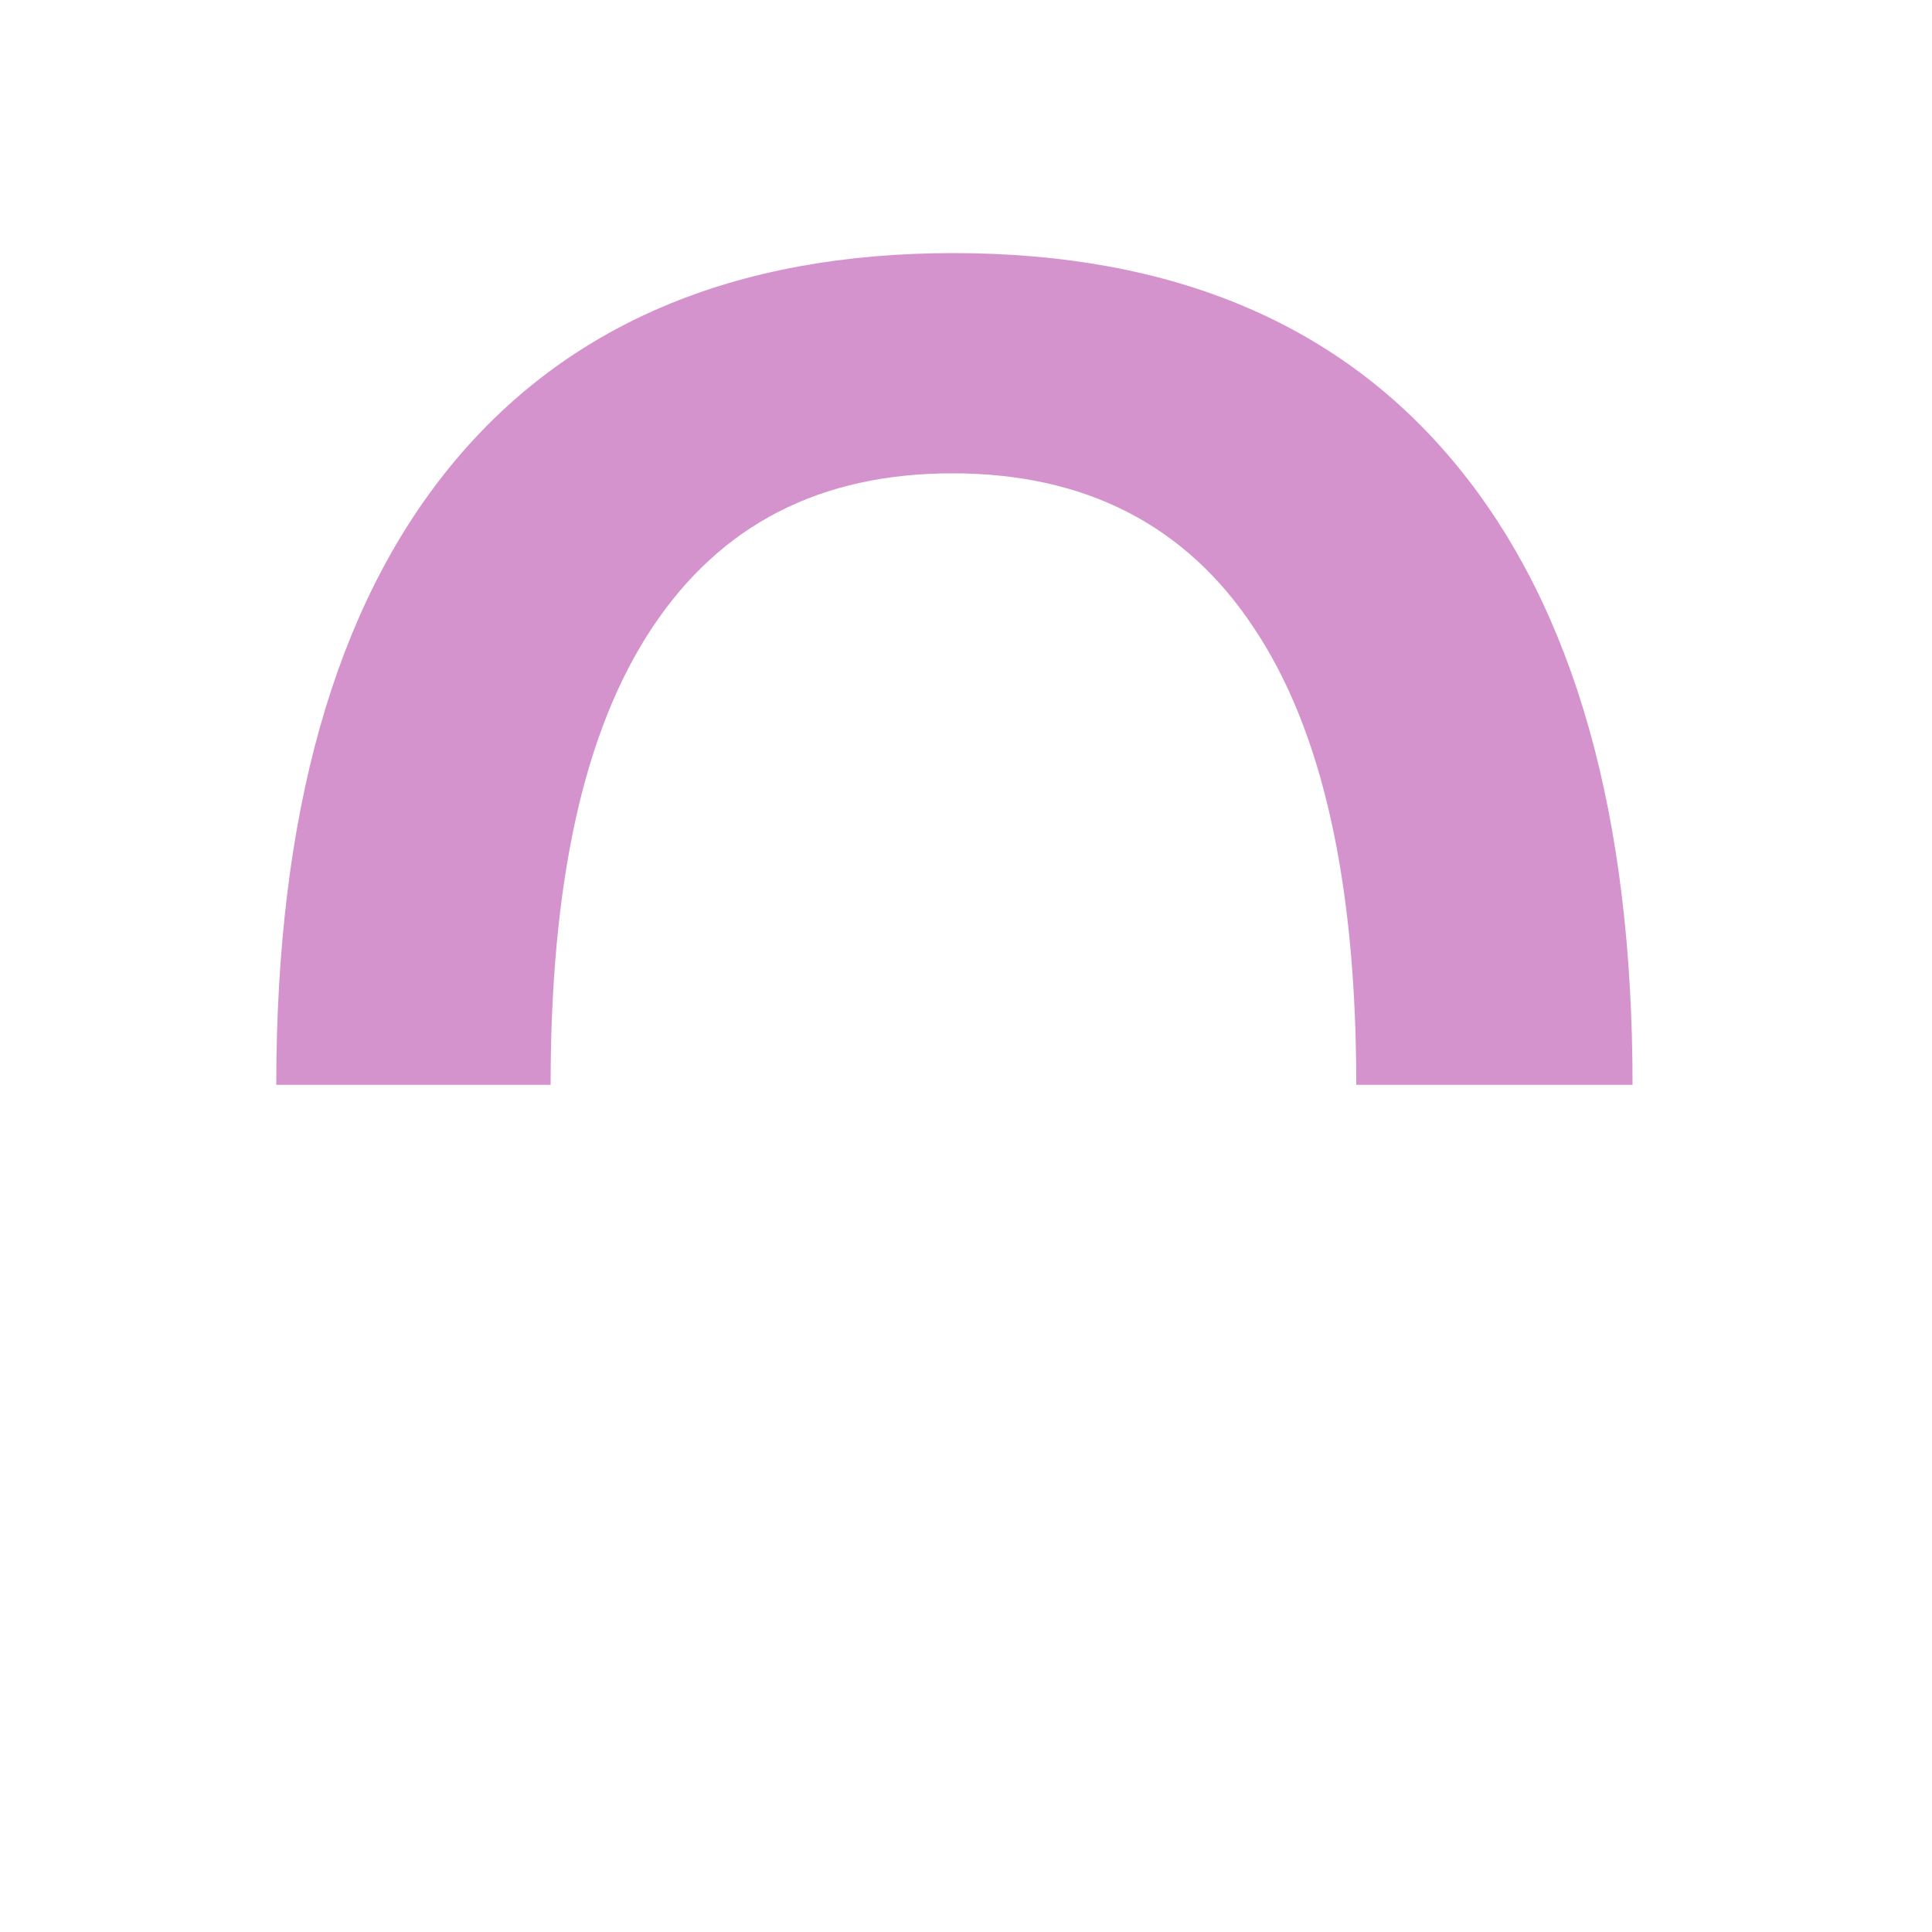
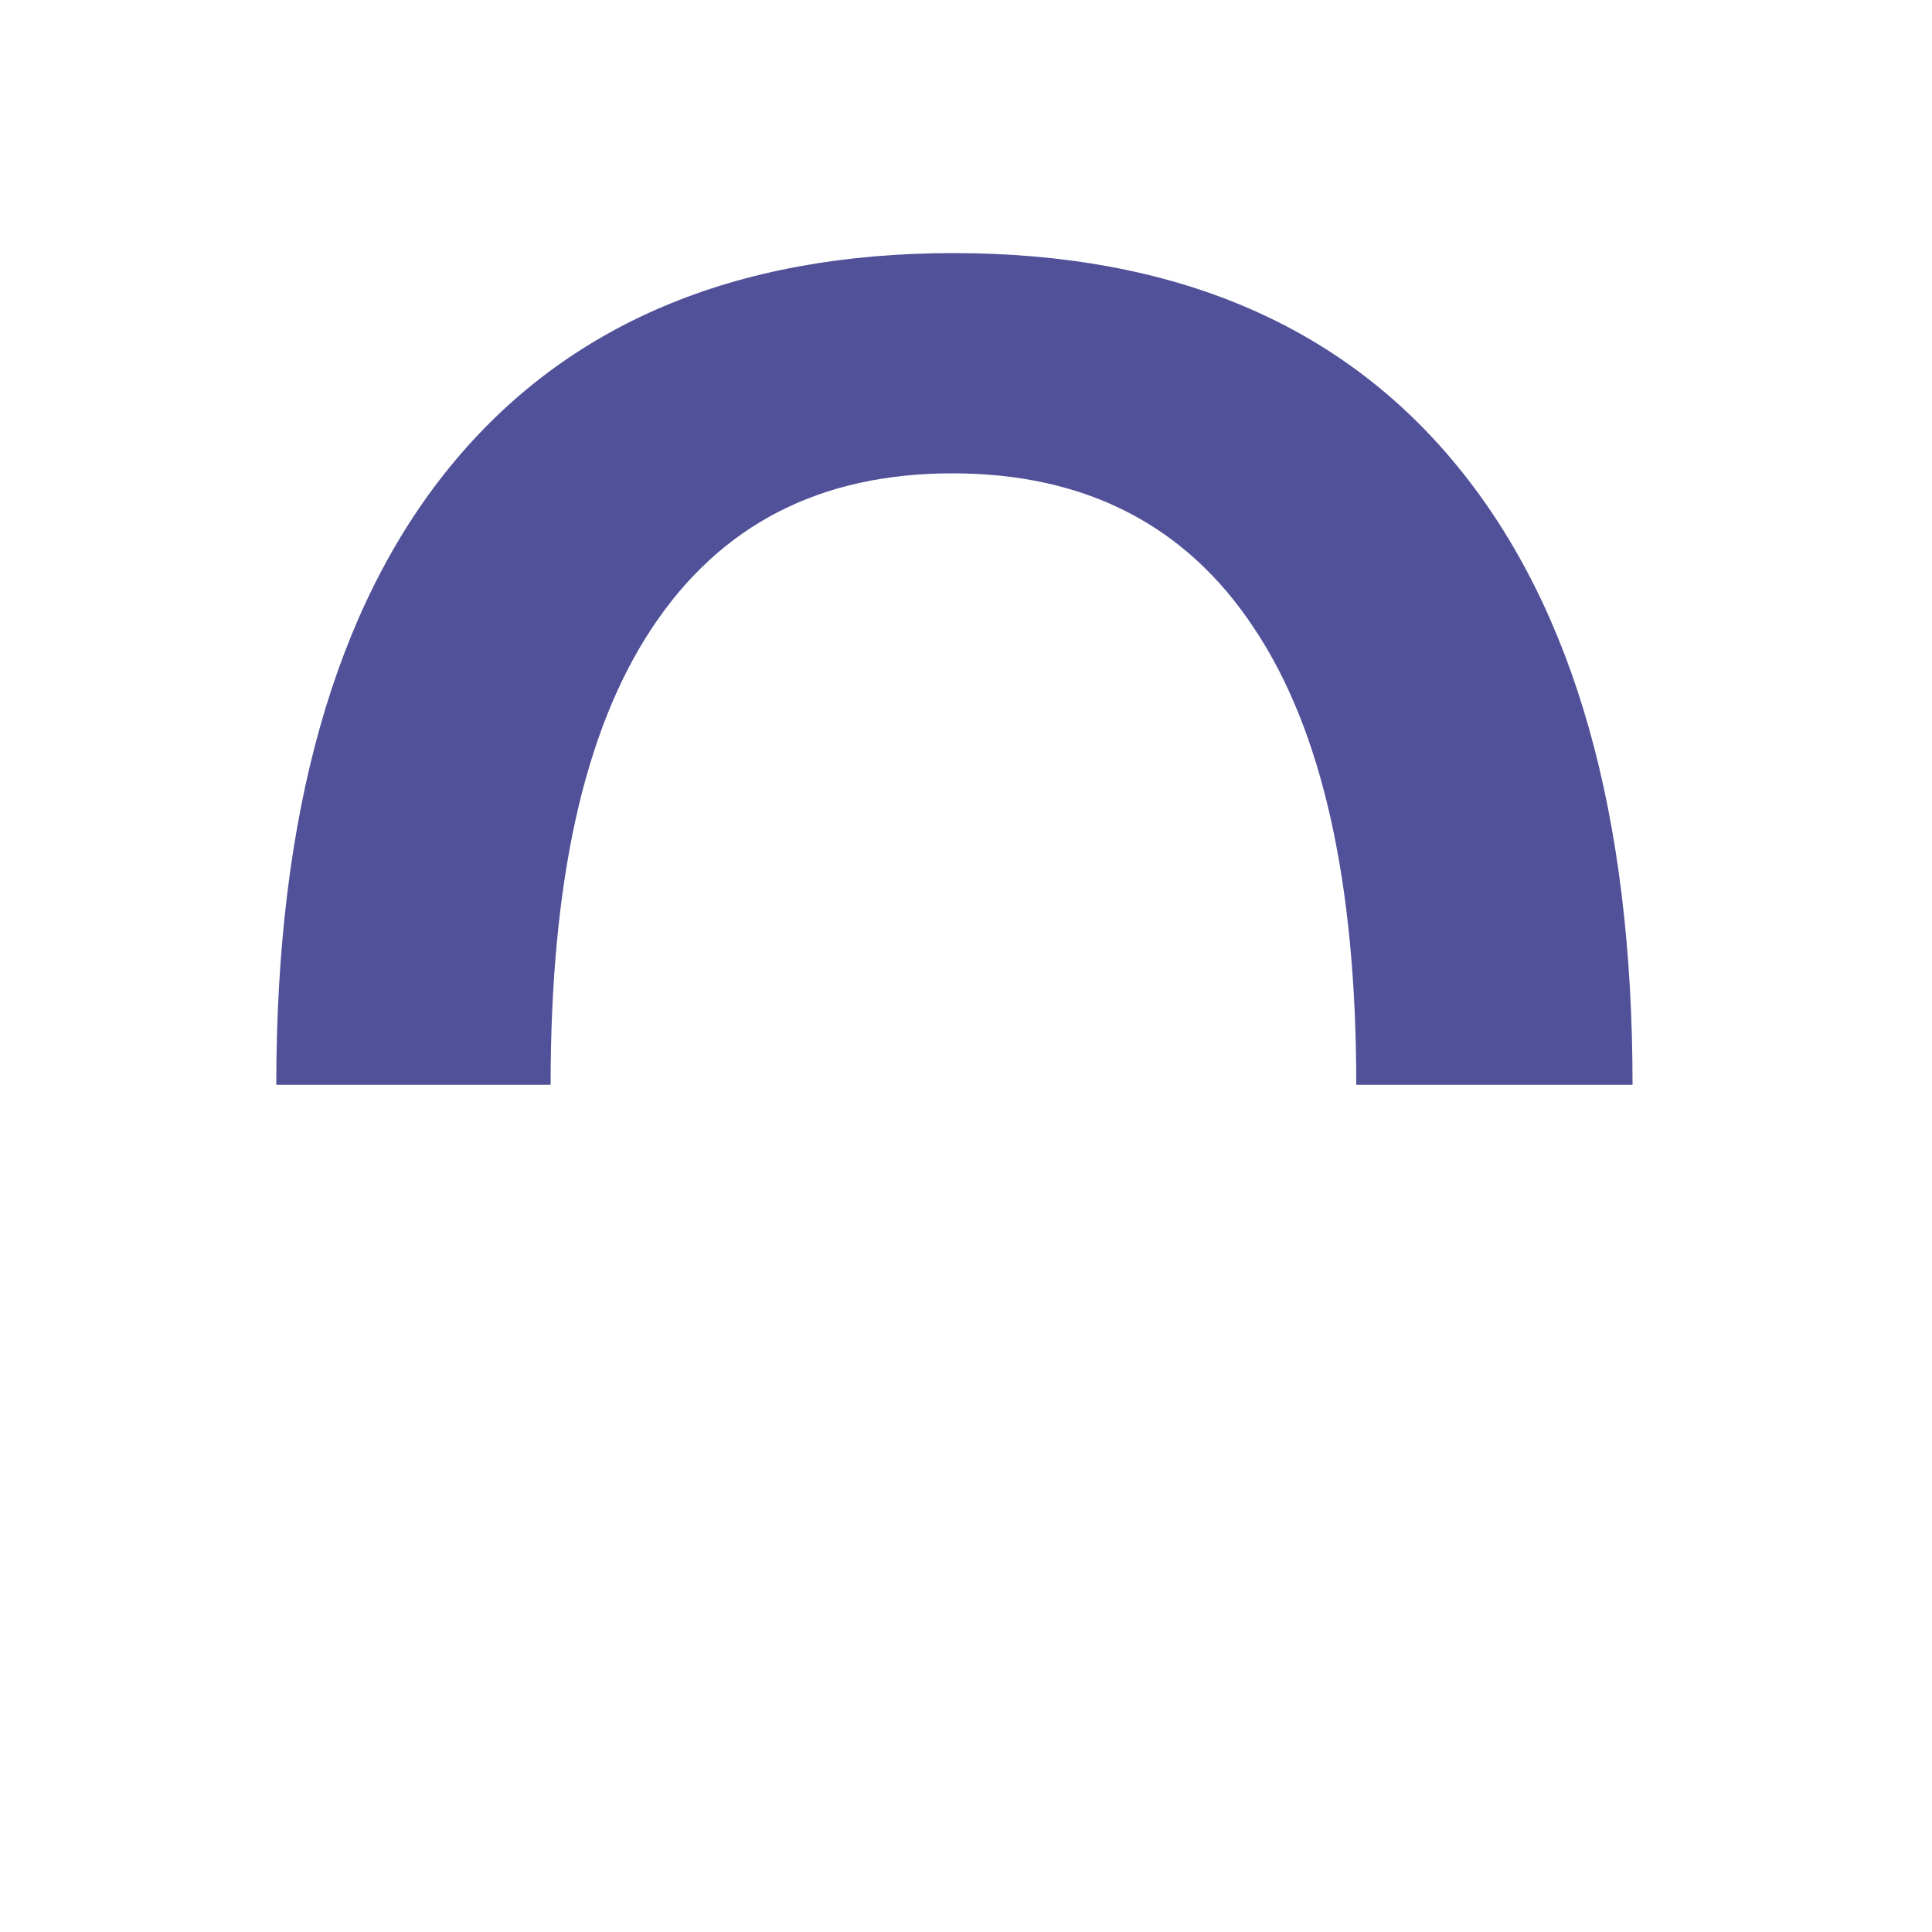
<svg xmlns="http://www.w3.org/2000/svg" version="1.1" id="Layer_1" x="0px" y="0px" viewBox="0 0 200 200" style="enable-background:new 0 0 200 200;" xml:space="preserve">
  <style type="text/css">
	.st0{enable-background:new    ;}
- 	.st1{fill:#D593CD;}
+ 	.st1{fill:#515199;}
</style>
  <g class="st0">
    <path class="st1" d="M28.6,112.3c0-27.9,6-49.3,18-64S76,26.2,98.7,26.2c22.8,0,40.2,7.4,52.2,22.1c12.1,14.8,18.1,36.1,18.1,64   h-28.6c0-20.9-3.5-36.7-10.6-47.3c-7-10.6-17.4-16-31.2-16c-13.7,0-24,5.3-31.1,16s-10.5,26.4-10.5,47.3   C57.1,112.3,28.6,112.3,28.6,112.3z" />
  </g>
</svg>
